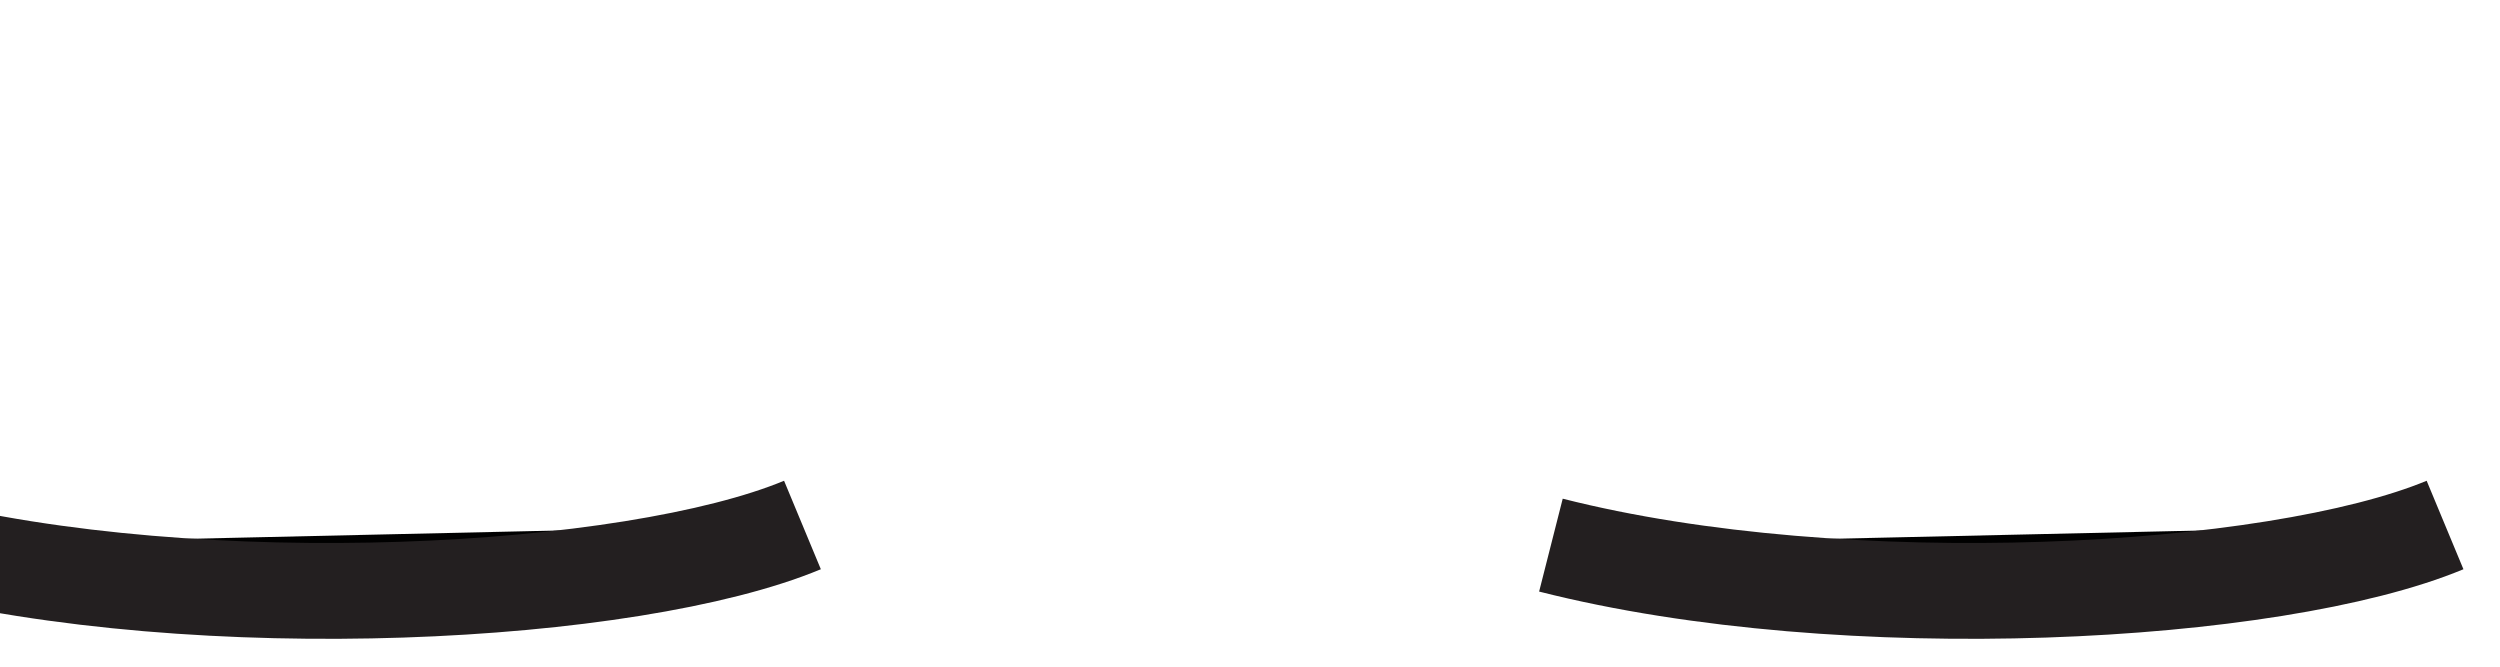
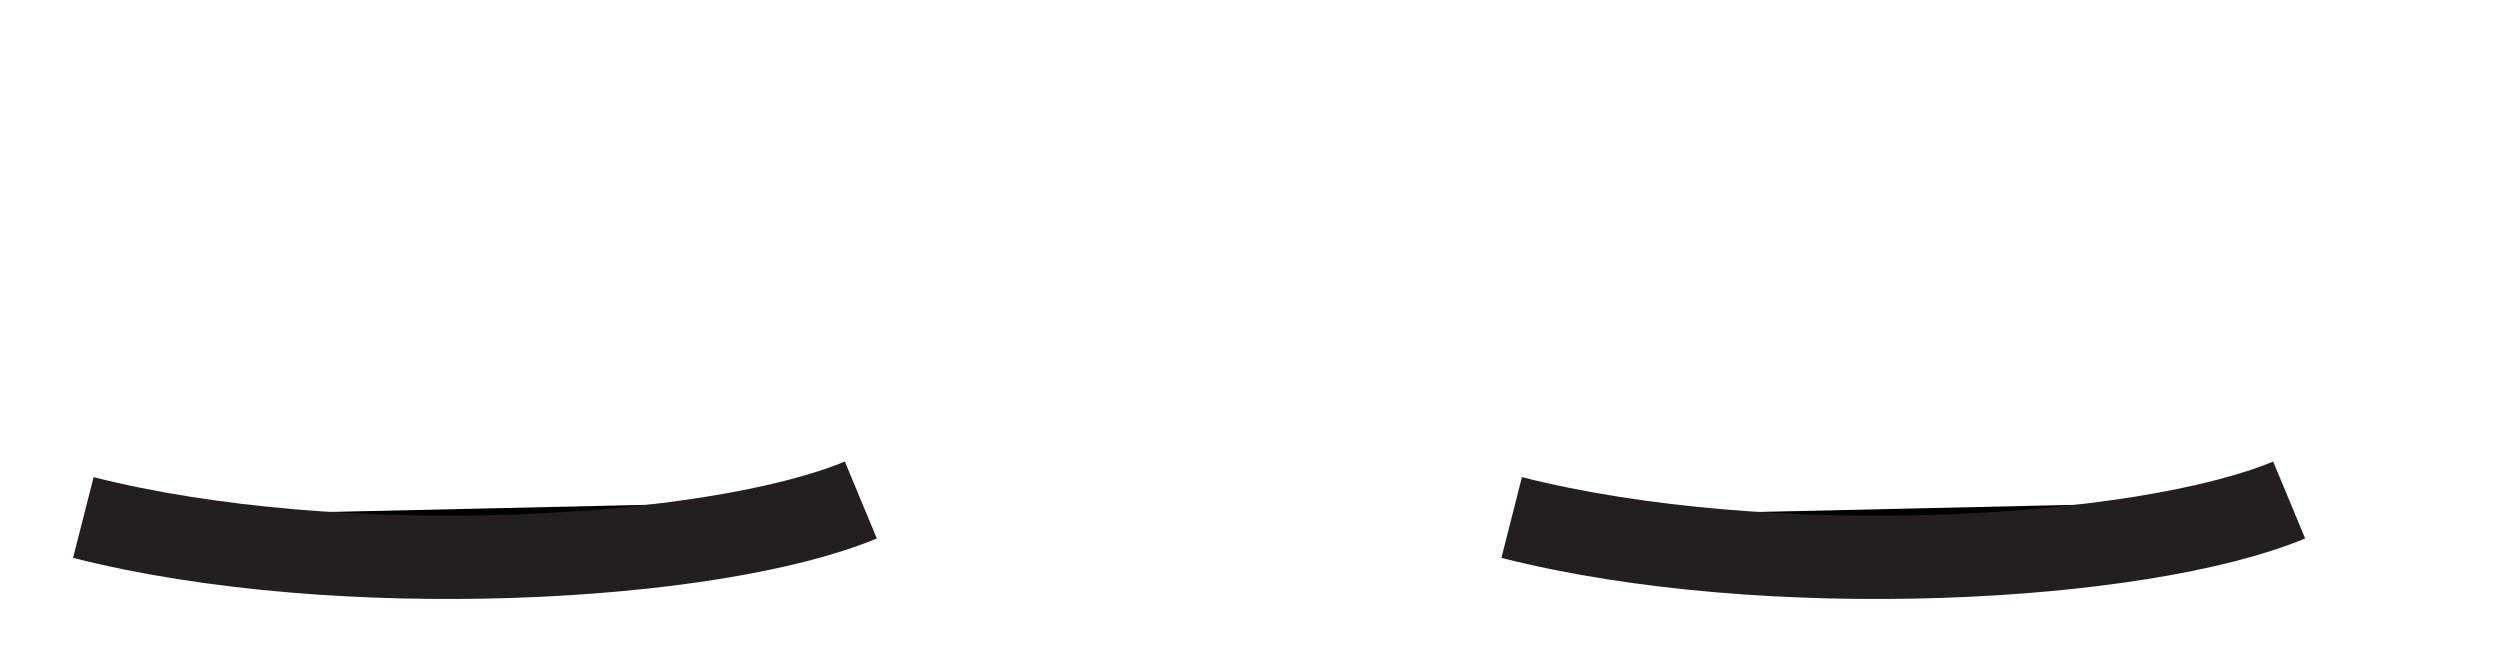
<svg xmlns="http://www.w3.org/2000/svg" viewBox="0 0 30 8">
-   <path d="M1 6.21C4.07 6.99 8.55 6.74 10.33 6" stroke="#231F20" stroke-miterlimit="10" transform="translate(15.0, 4.0) scale(1.15) translate(-15.0, -4.0)" />
-   <path d="M18.14 6.21C21.21 6.99 25.69 6.74 27.47 6" stroke="#231F20" stroke-miterlimit="10" transform="translate(15.0, 4.0) scale(1.15) translate(-15.0, -4.0)" />
+   <path d="M1 6.21C4.07 6.99 8.55 6.74 10.33 6" stroke="#231F20" stroke-miterlimit="10" />
+   <path d="M18.14 6.21C21.21 6.99 25.69 6.74 27.47 6" stroke="#231F20" stroke-miterlimit="10" />
</svg>
